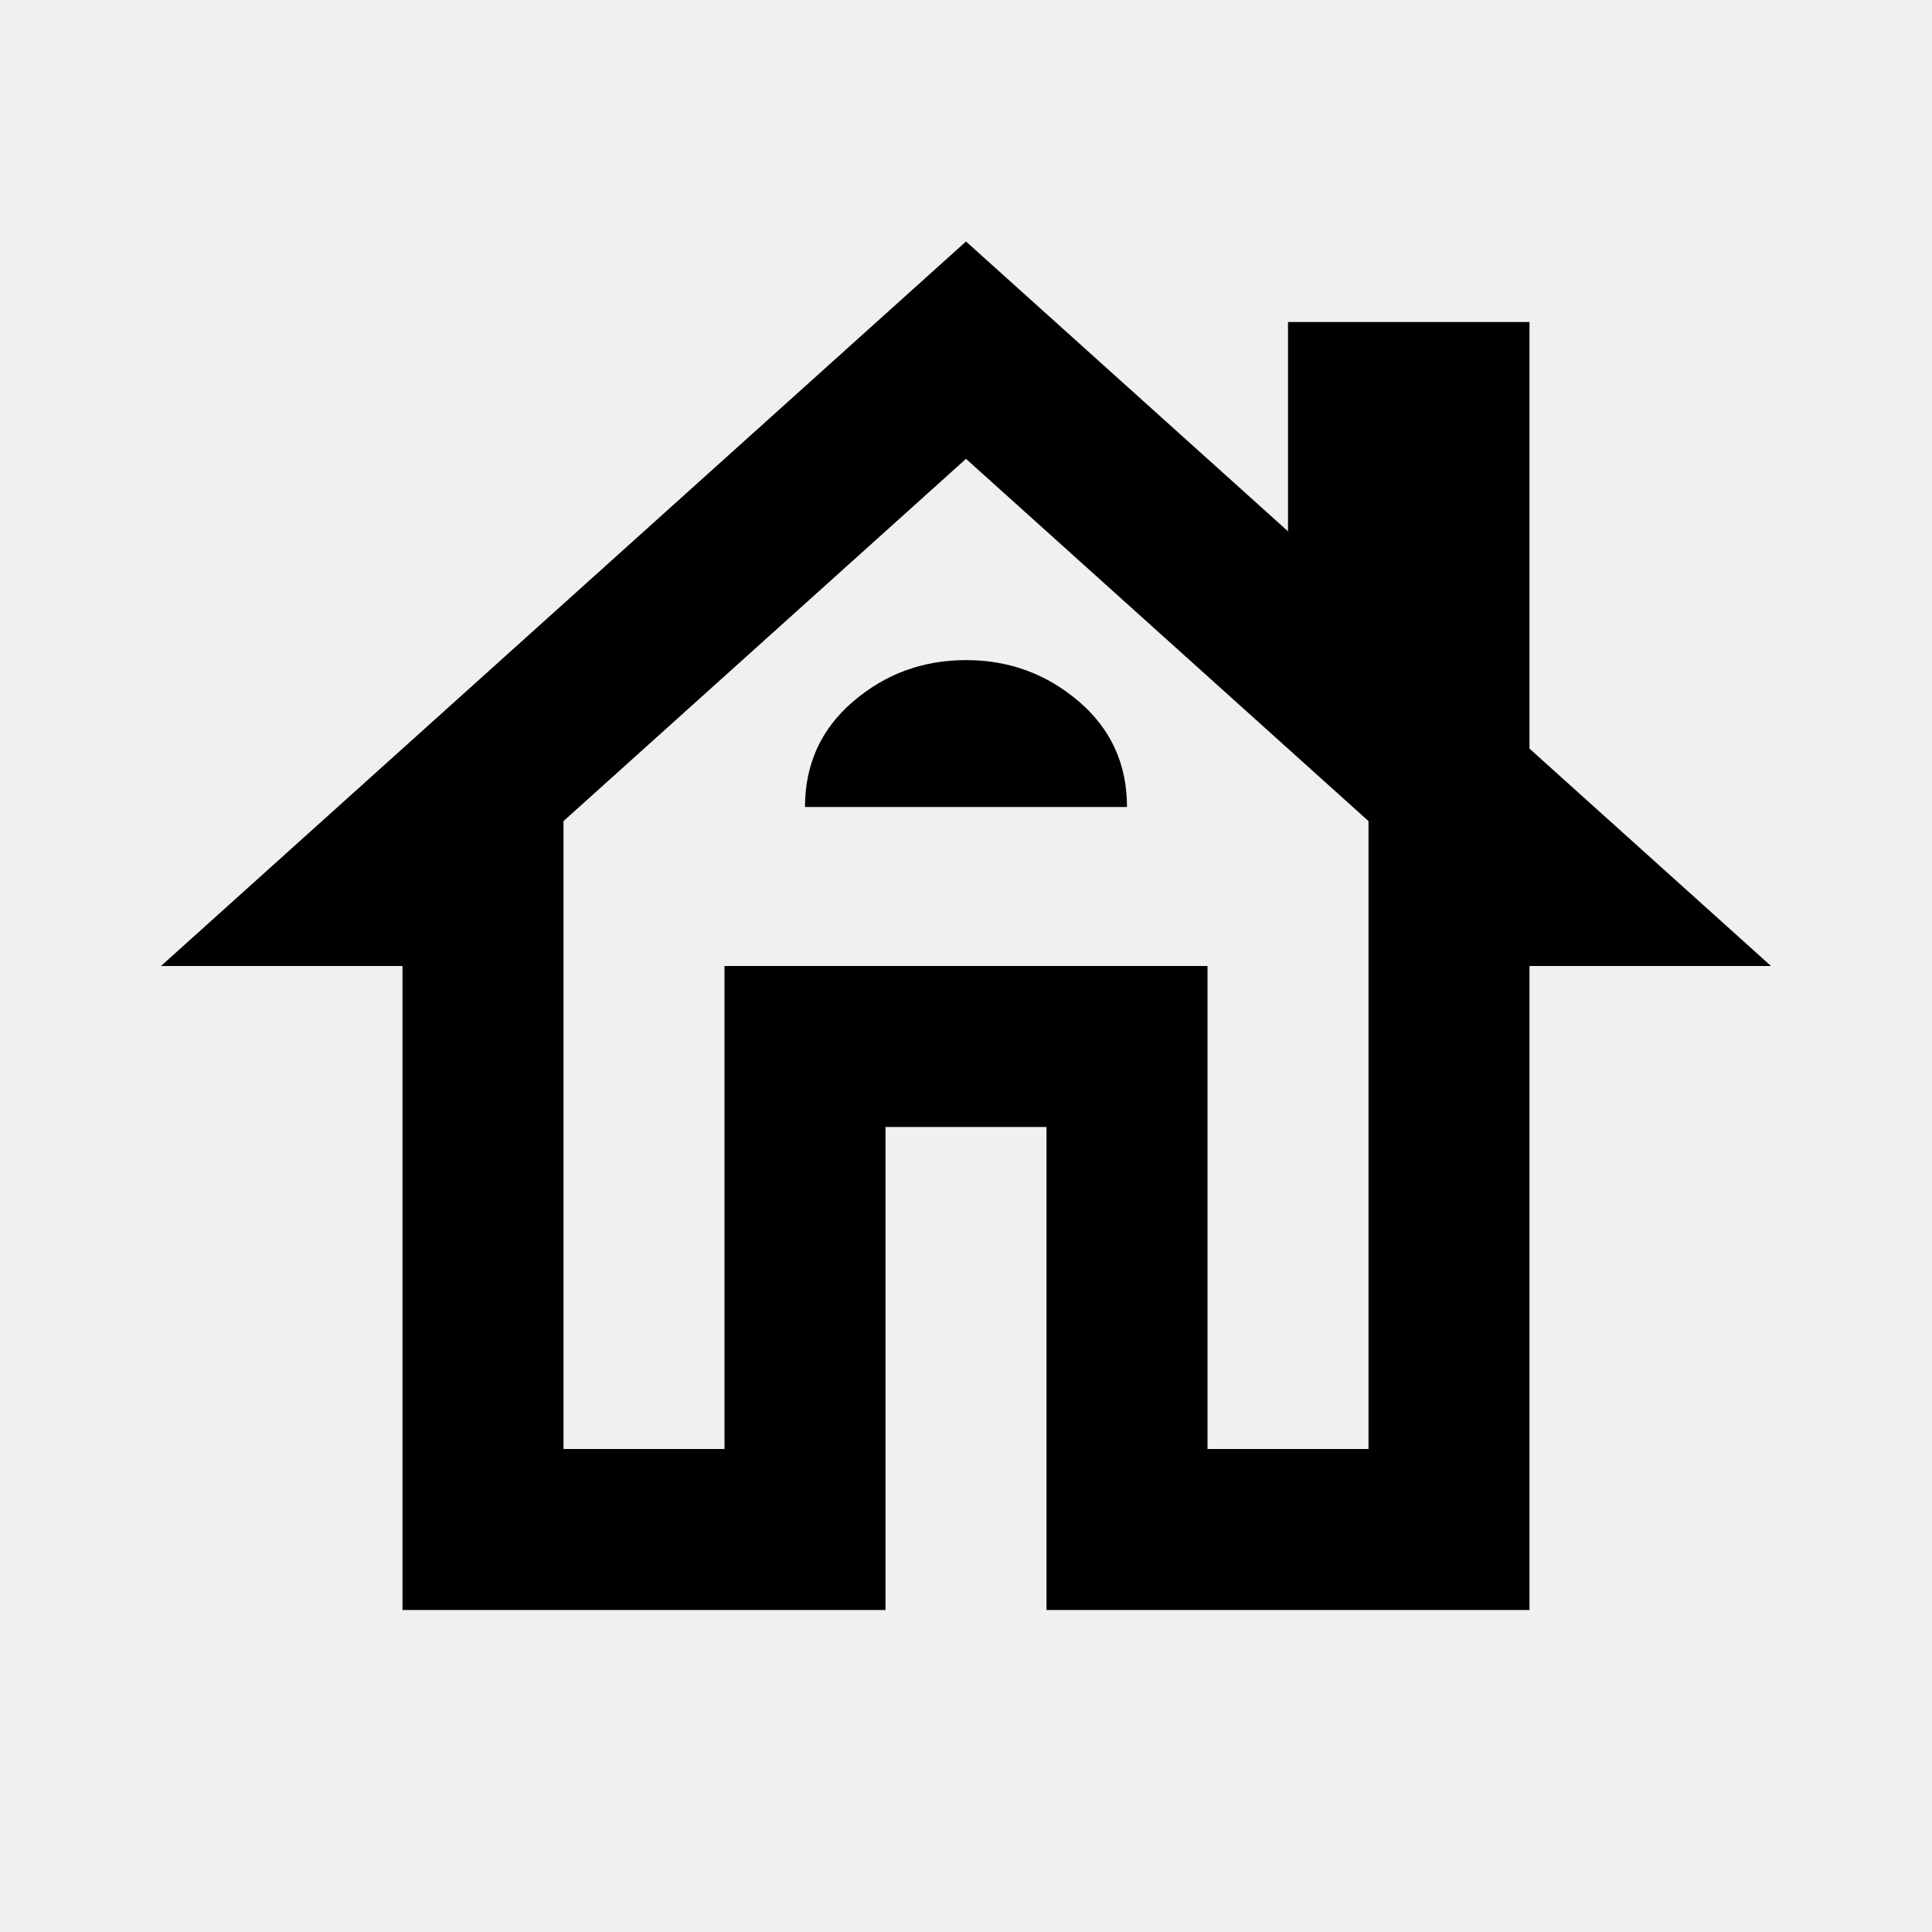
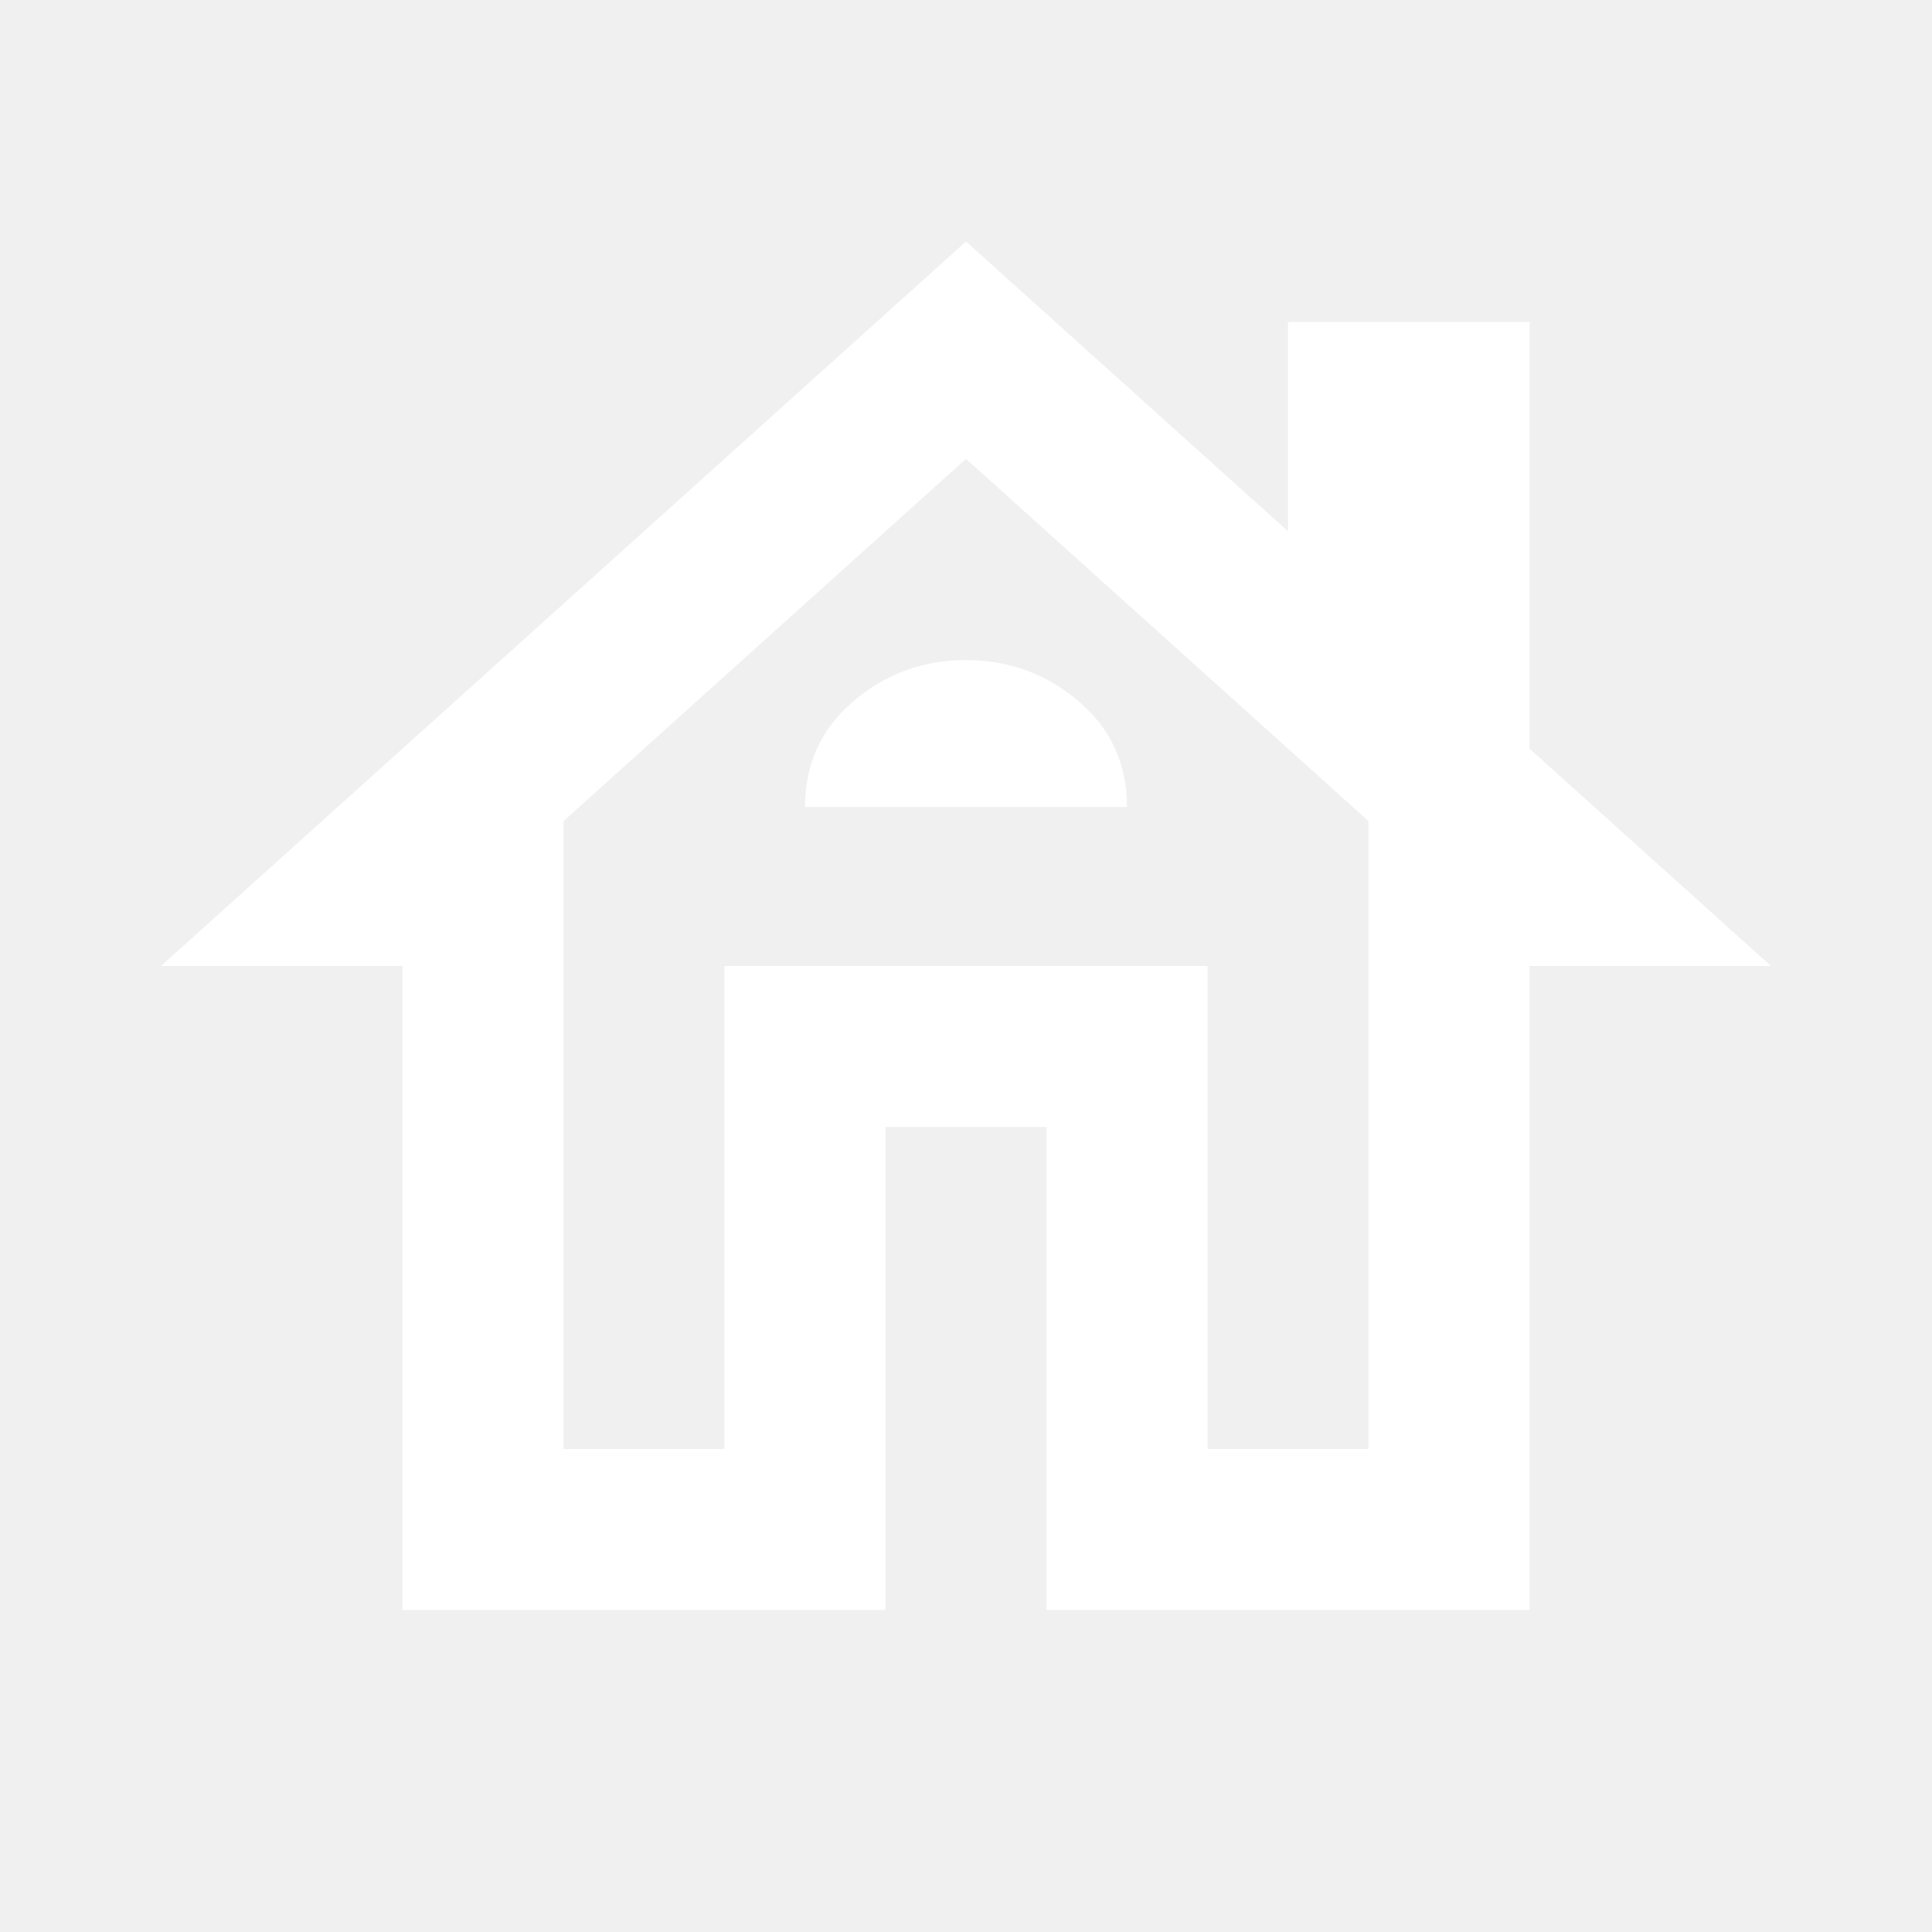
- <svg xmlns="http://www.w3.org/2000/svg" height="24" viewBox="0 -960 960 960" width="24">
+ <svg xmlns="http://www.w3.org/2000/svg" height="24" viewBox="0 -960 960 960" width="24" fill="#FFFFFF">
  <path d="M200-160v-320H80l400-360 160 144v-104h120v212l120 108H760v320H520v-240h-80v240H200Zm80-80h80v-240h240v240h80v-312L480-732 280-552v312Zm80-240h240-240Zm40-79h160q0-32-24-52.5T480-632q-32 0-56 20.5T400-559Z" />
</svg>
